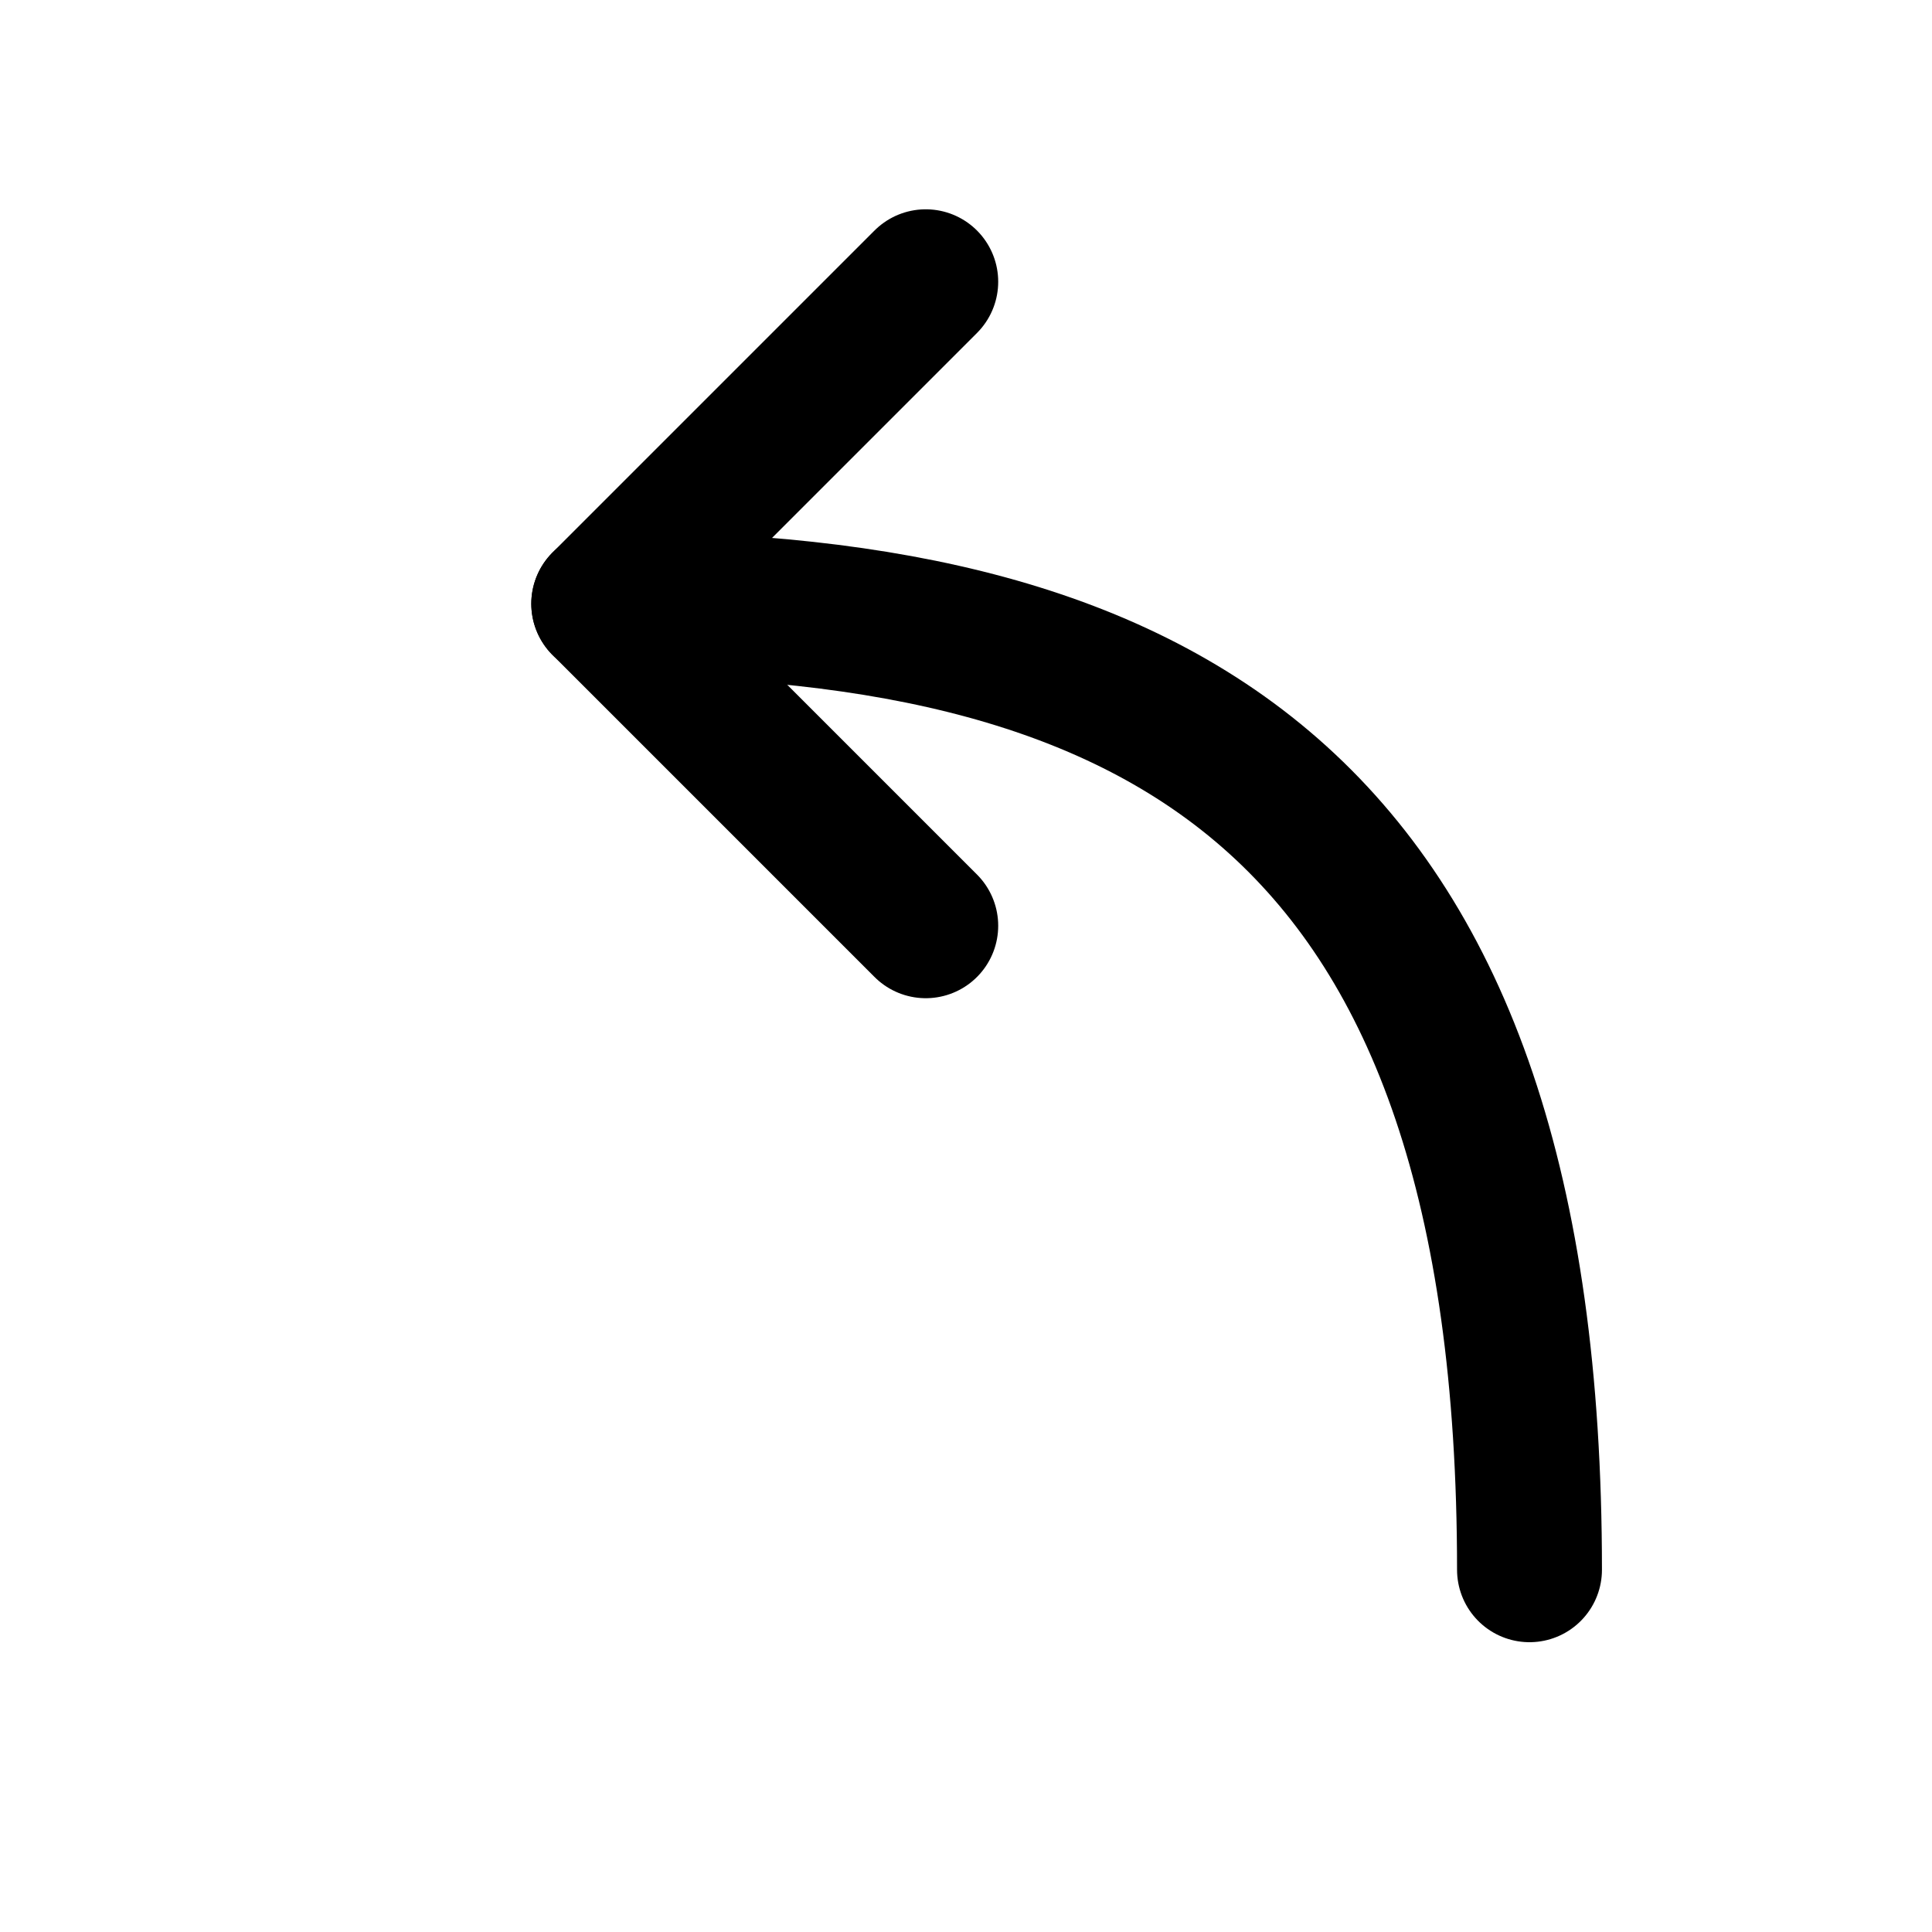
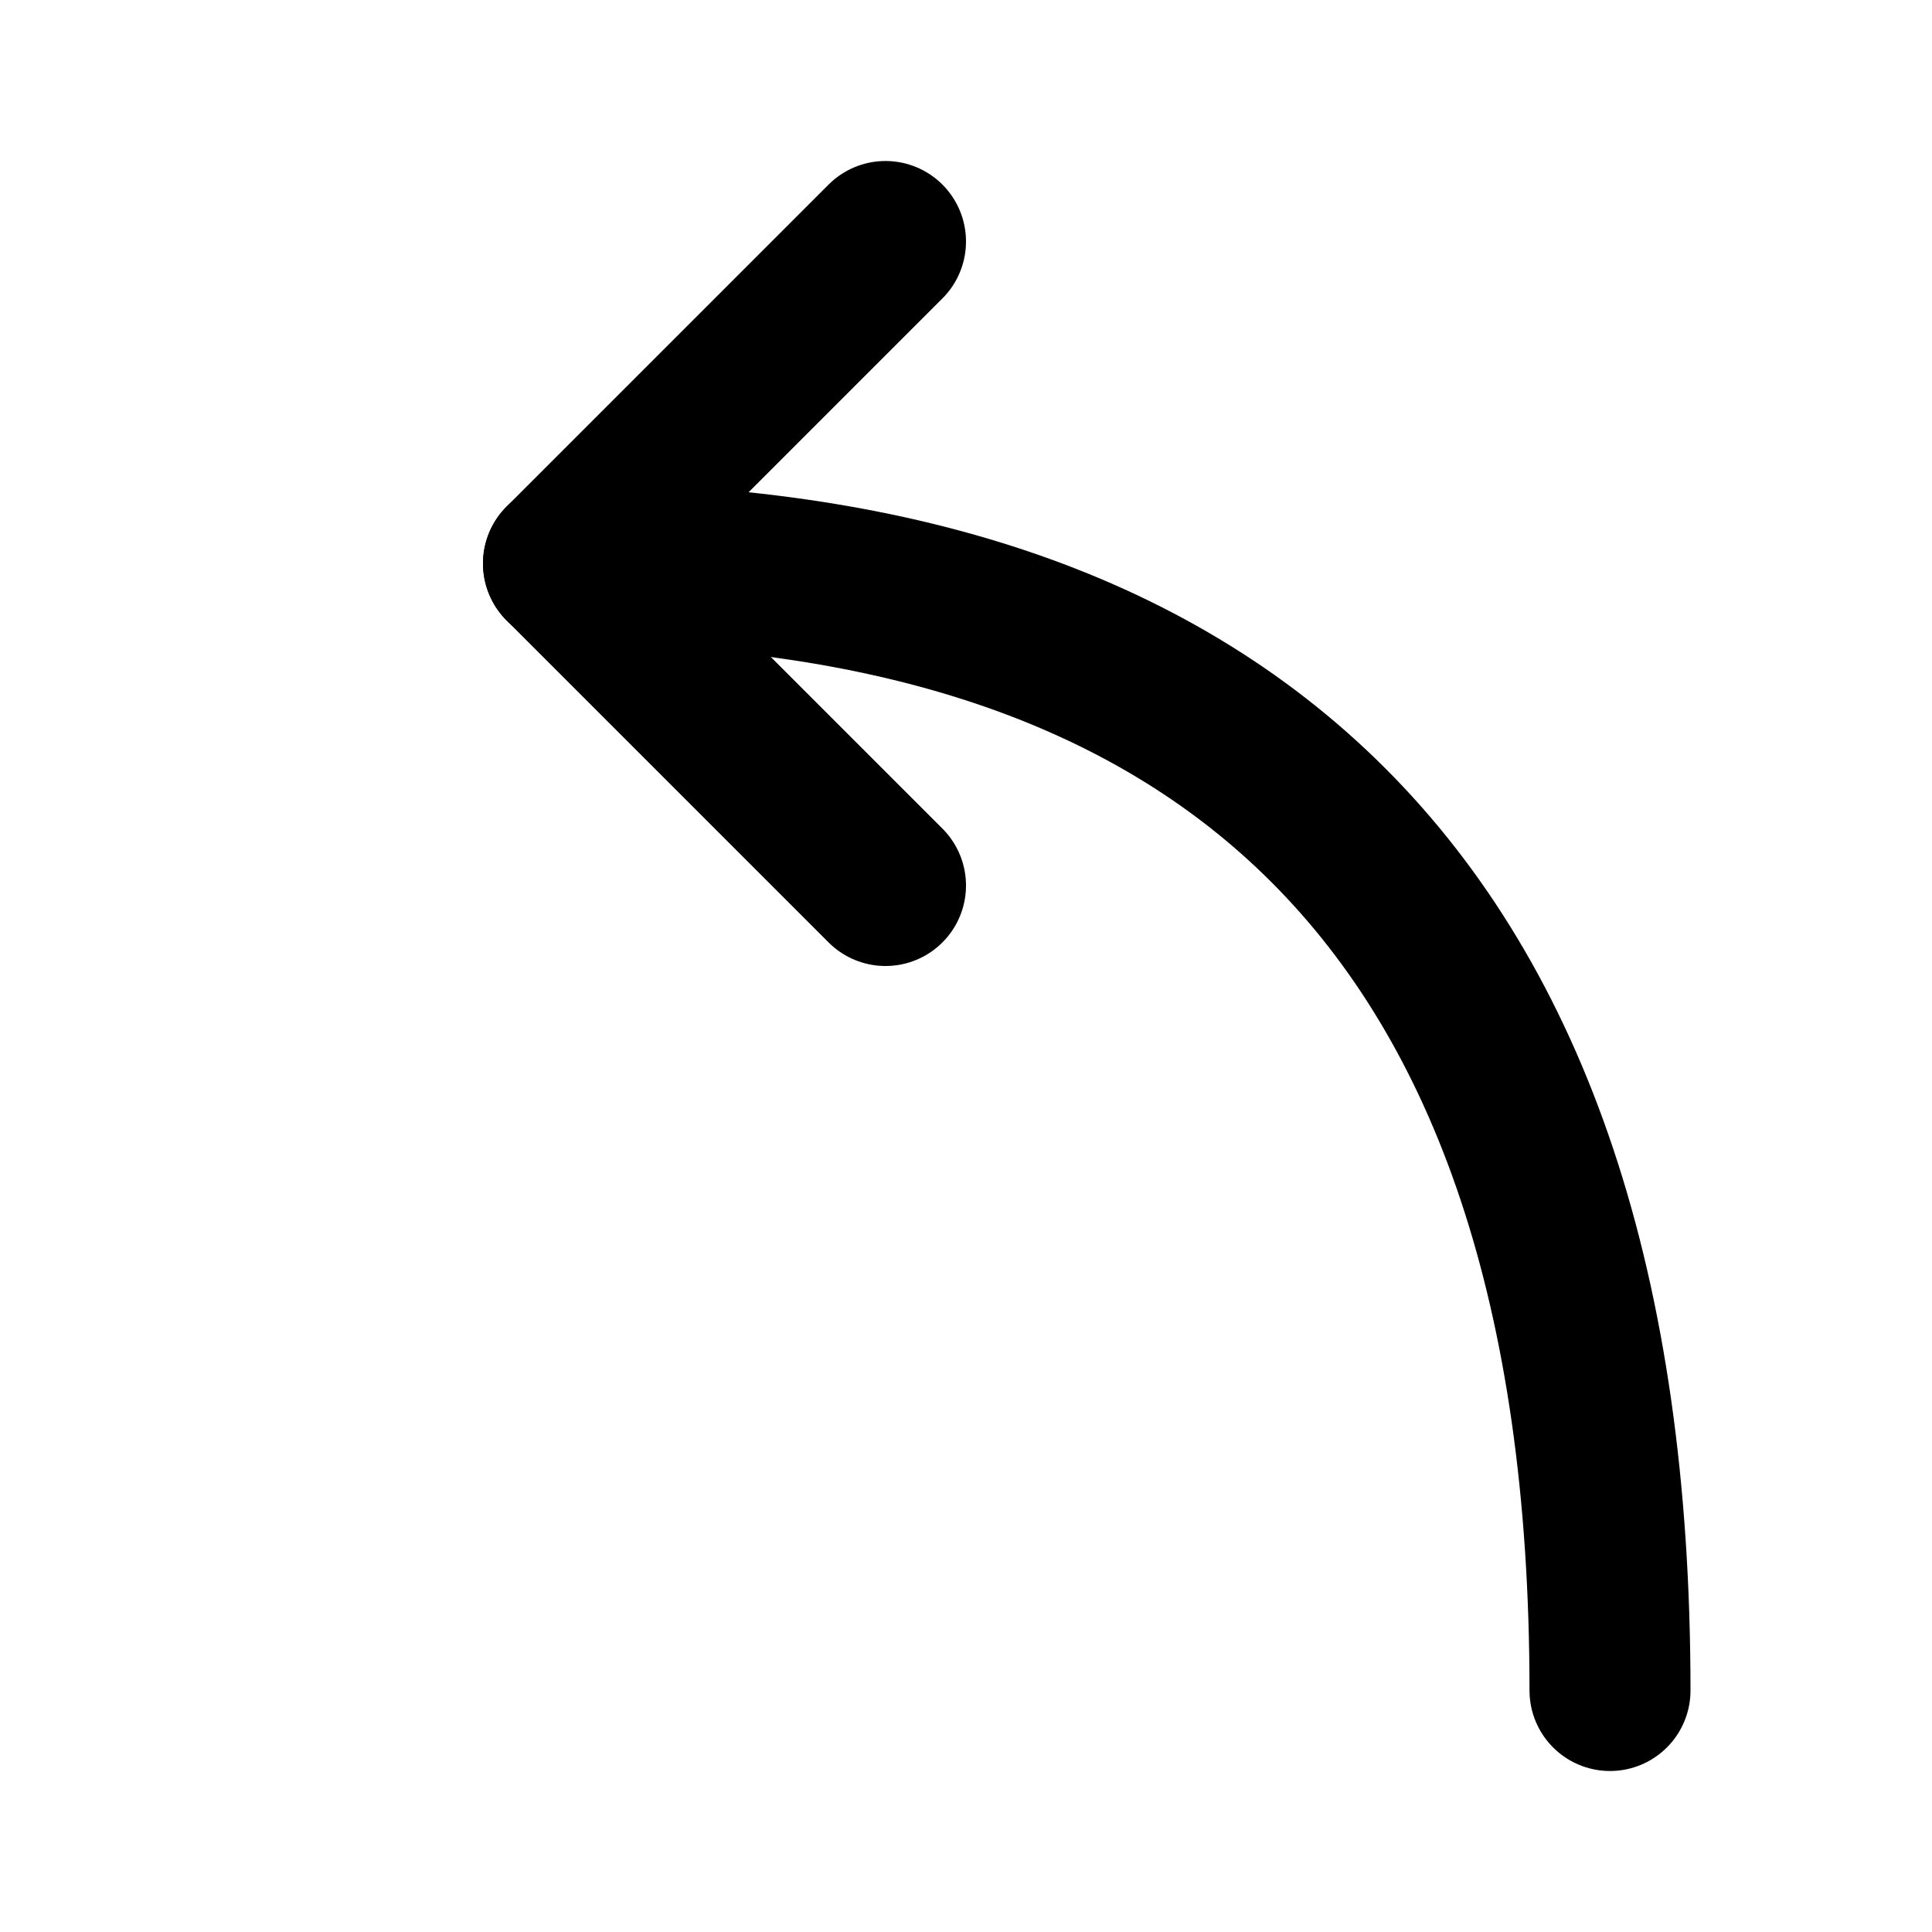
<svg xmlns="http://www.w3.org/2000/svg" viewBox="0 0 24 24">
-   <g fill="none" stroke="#000" stroke-width="1.8" stroke-linecap="round" stroke-linejoin="round">
-     <path d="M19 19.5 C19 10 14.5 7.5 7.5 7.5" />
-     <polyline points="11.5,3.5 7.5,7.5 11.5,11.5" />
+   <g fill="none" stroke="#000" stroke-width="2" stroke-linecap="round" stroke-linejoin="round">
+     <path d="M20 21 C20 11 15 7 7 7" />
+     <polyline points="11,3 7,7 11,11" />
  </g>
</svg>
